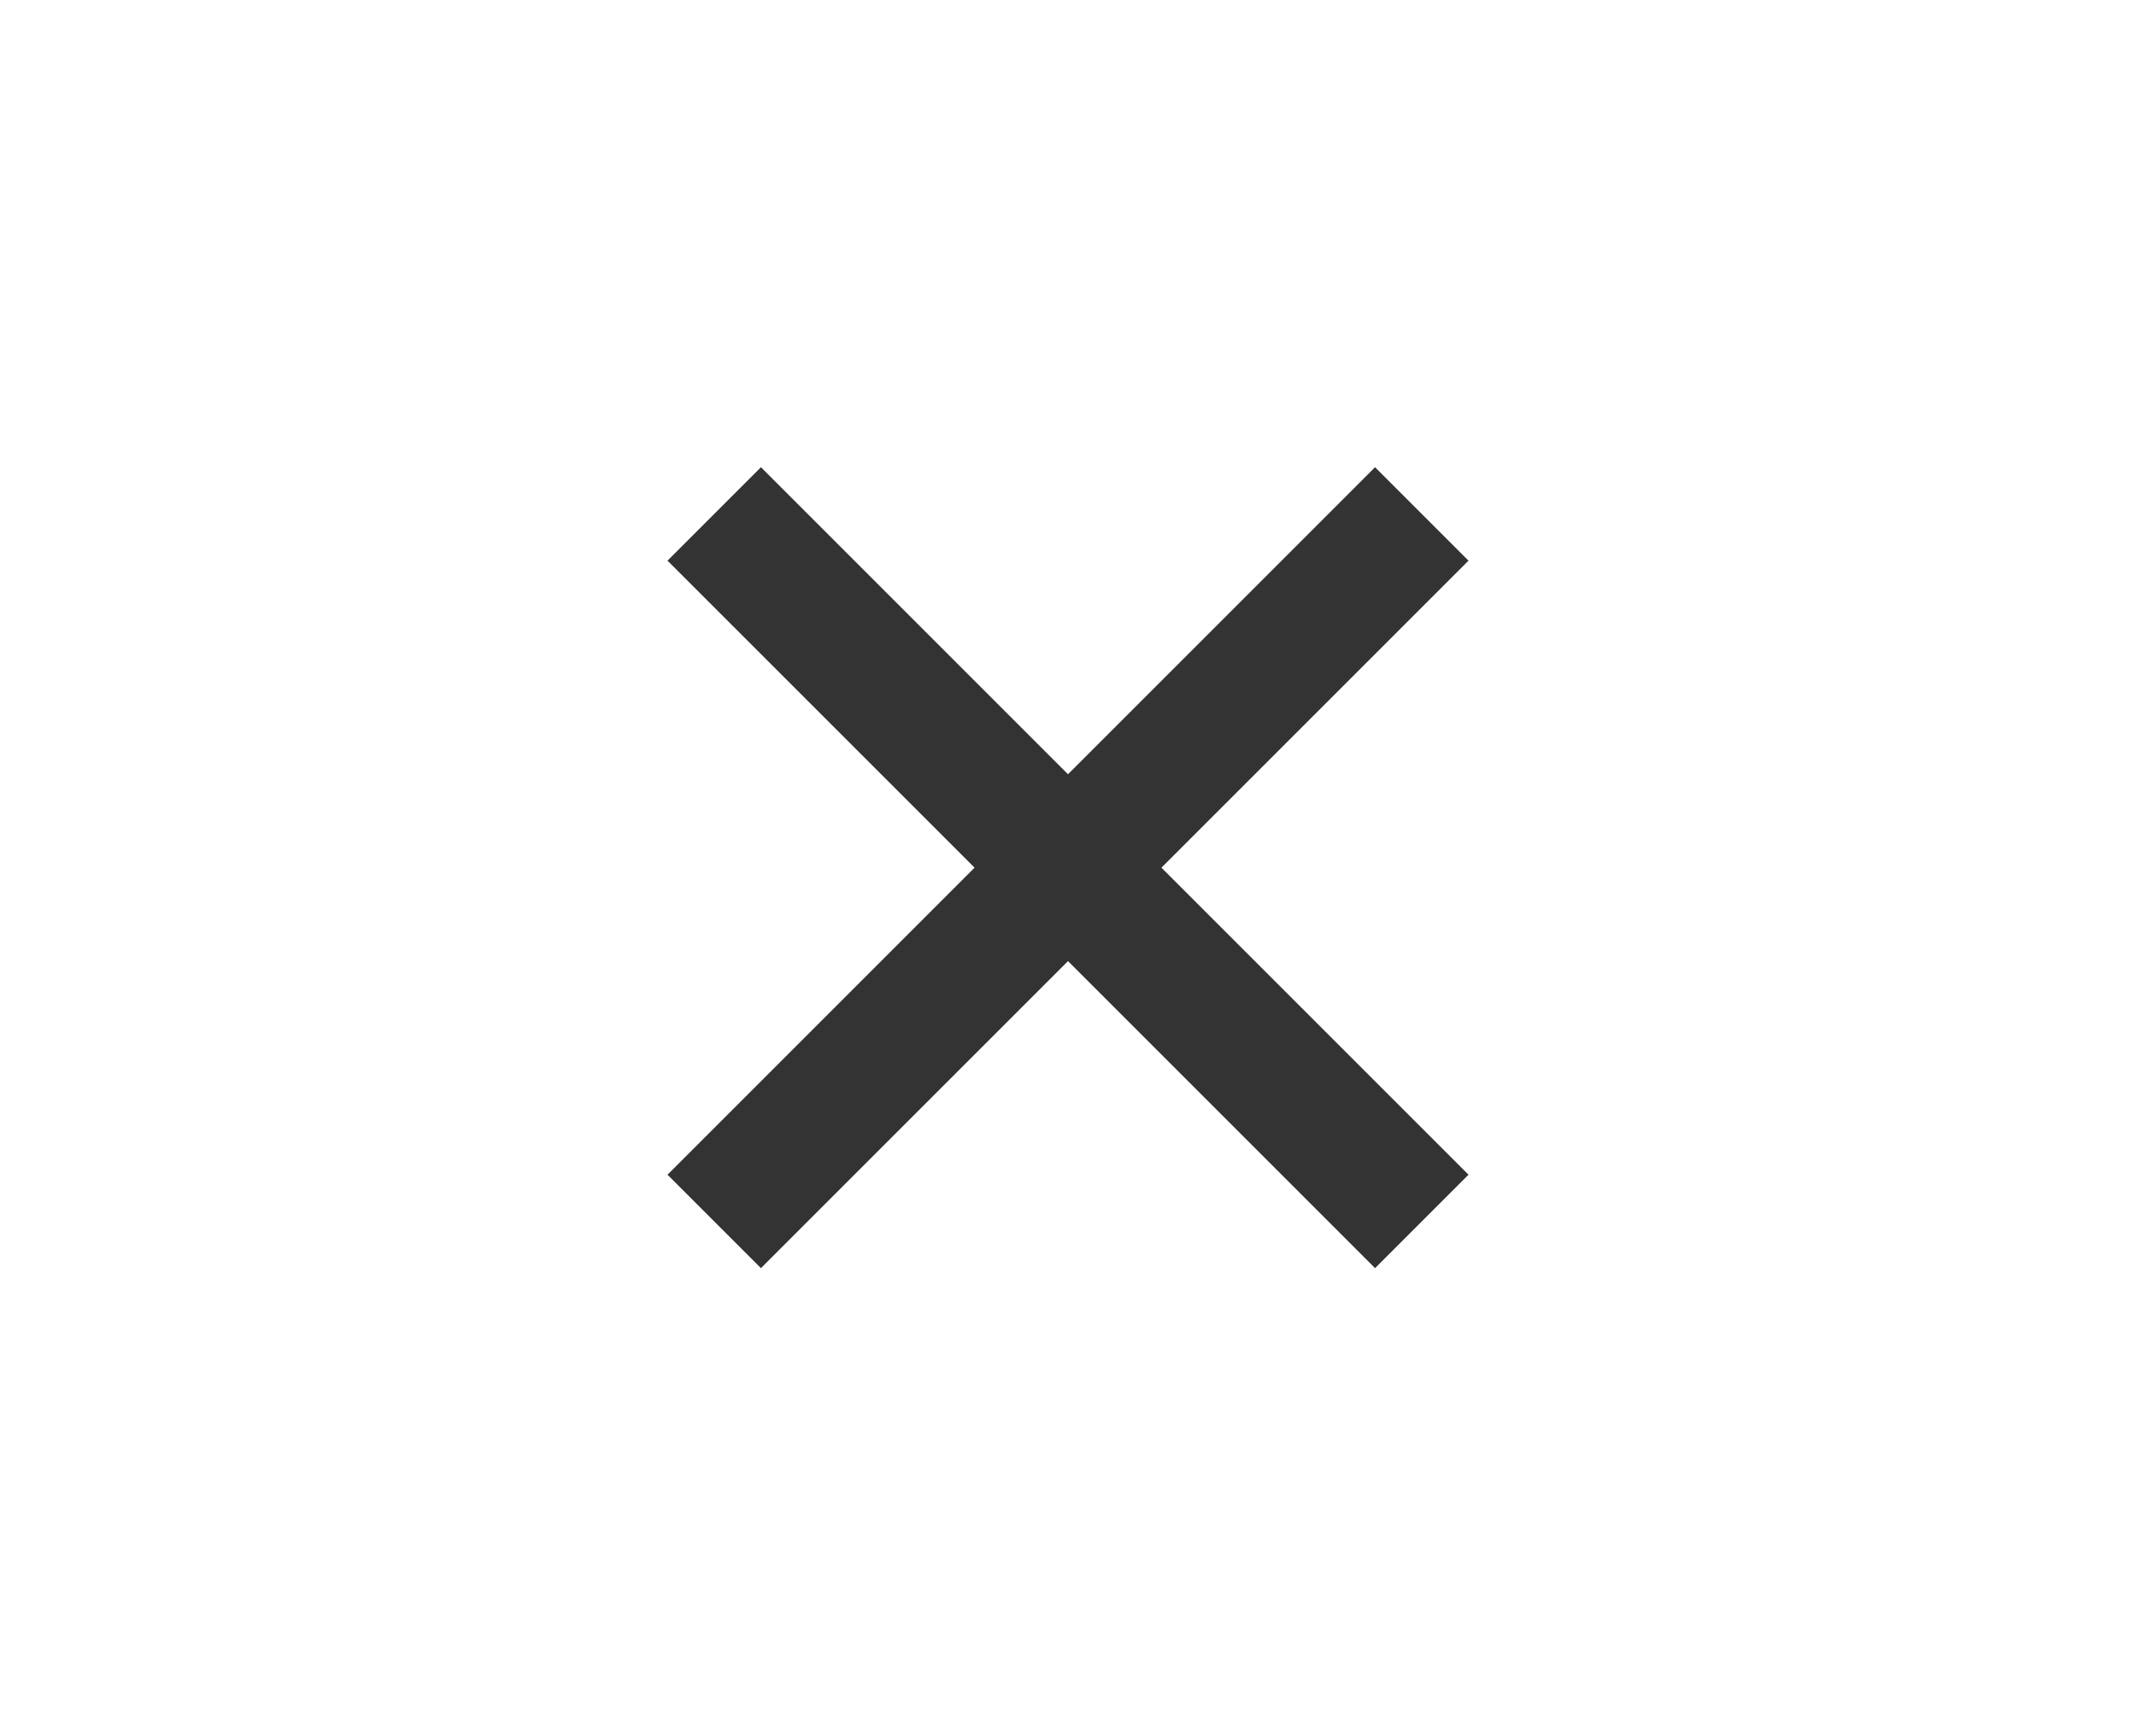
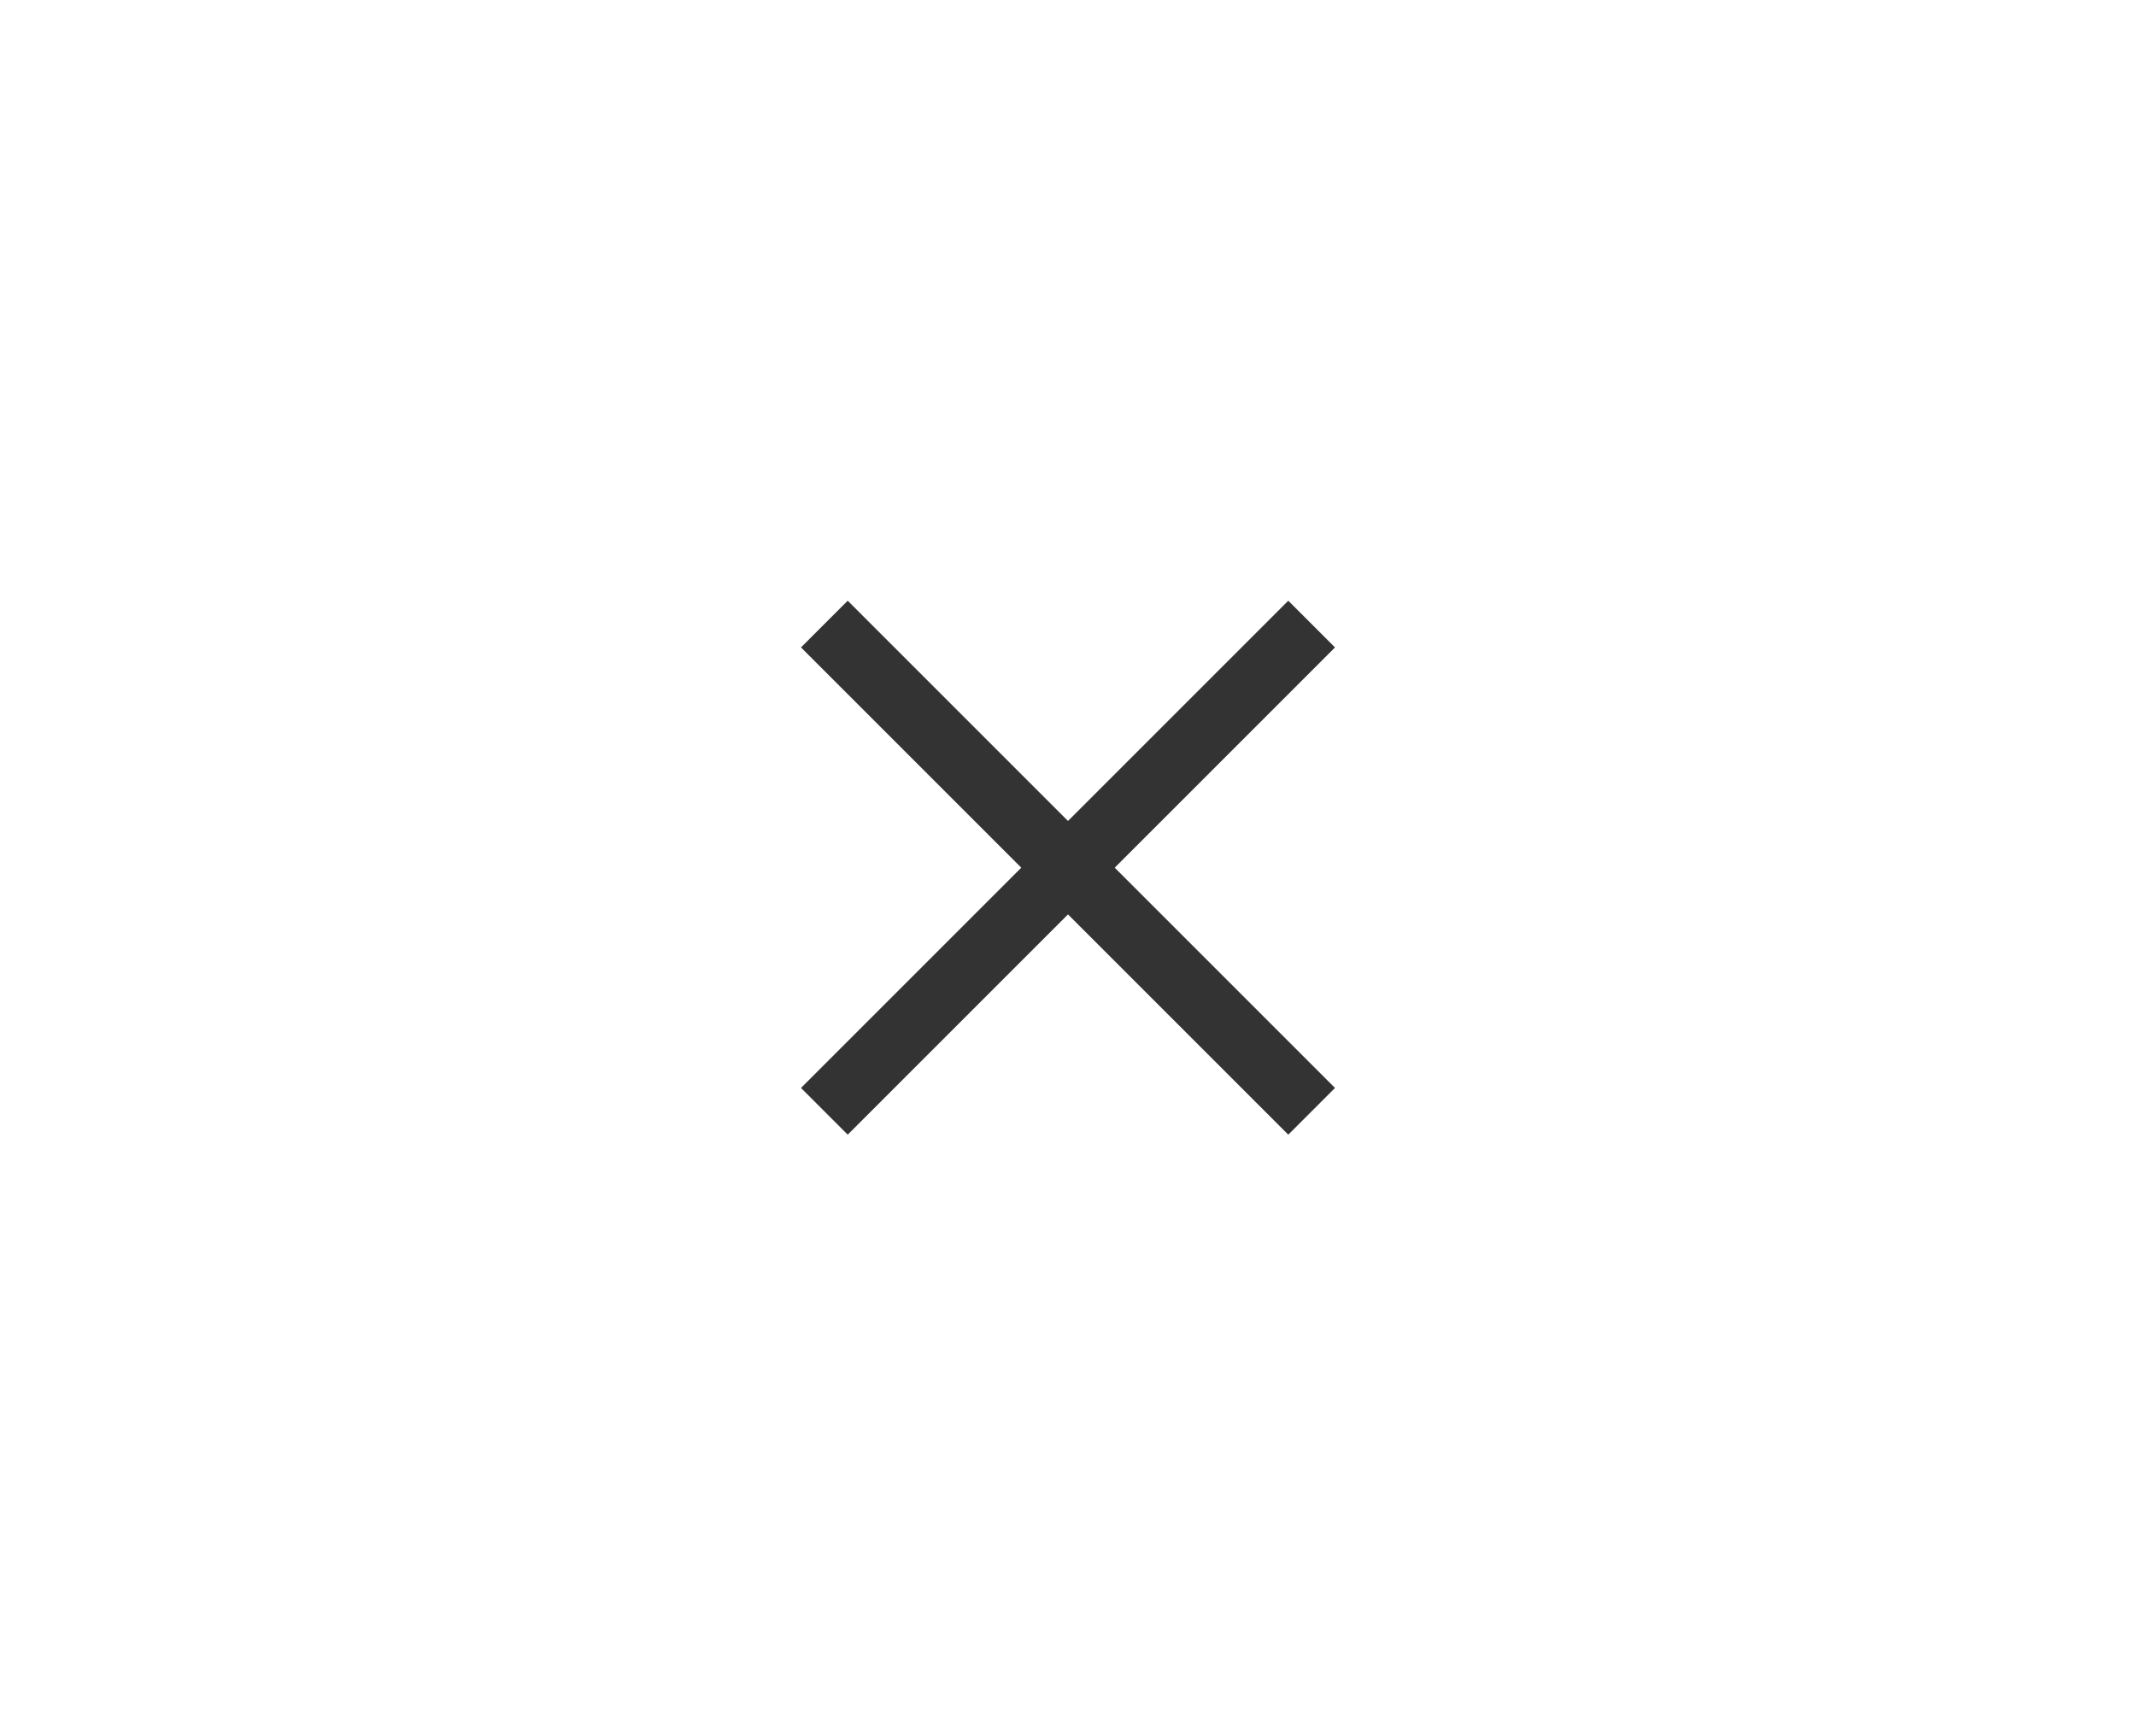
<svg xmlns="http://www.w3.org/2000/svg" version="1.1" id="Layer_1" x="0px" y="0px" viewBox="0 0 32 26" style="enable-background:new 0 0 32 26;" xml:space="preserve">
  <style type="text/css">
	.st0{fill:none;}
	.st1{fill:#333333;}
</style>
  <rect class="st0" width="32" height="26" />
-   <polygon class="st1" points="22,8.4 20.6,7 16,11.6 11.4,7 10,8.4 14.6,13 10,17.6 11.4,19 16,14.4 20.6,19 22,17.6 17.4,13 " />
+   <polygon class="st1" points="20,9.7 19.3,9 16,12.3 12.7,9 12,9.7 15.3,13 12,16.3 12.7,17 16,13.7 19.3,17 20,16.3 16.7,13 " />
</svg>
